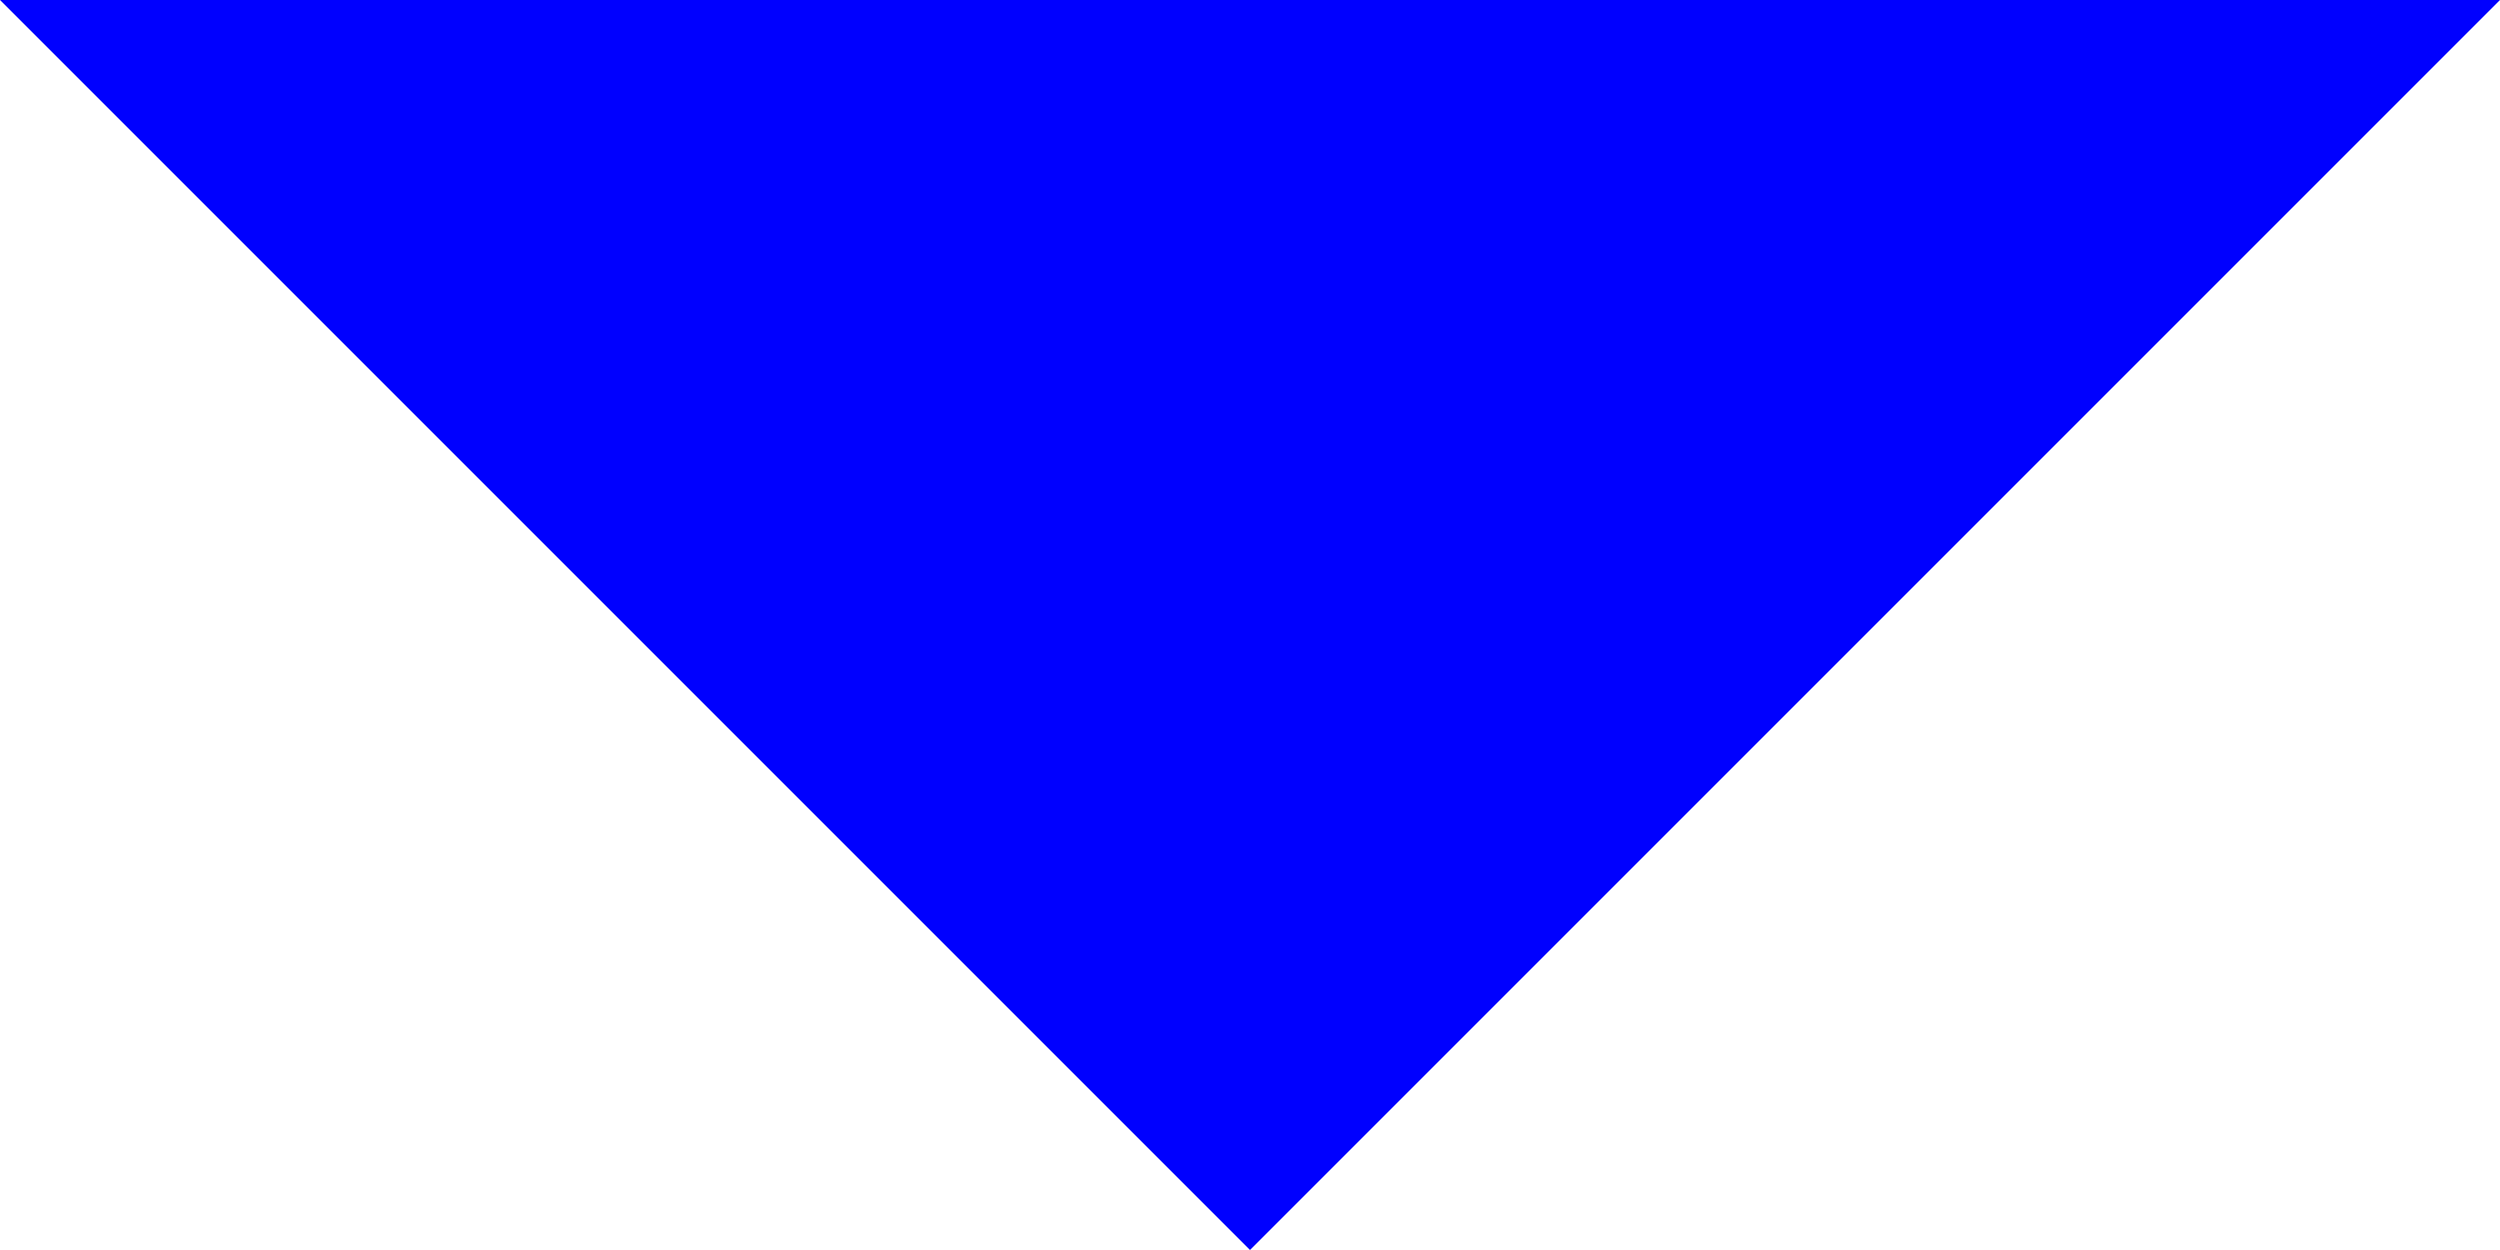
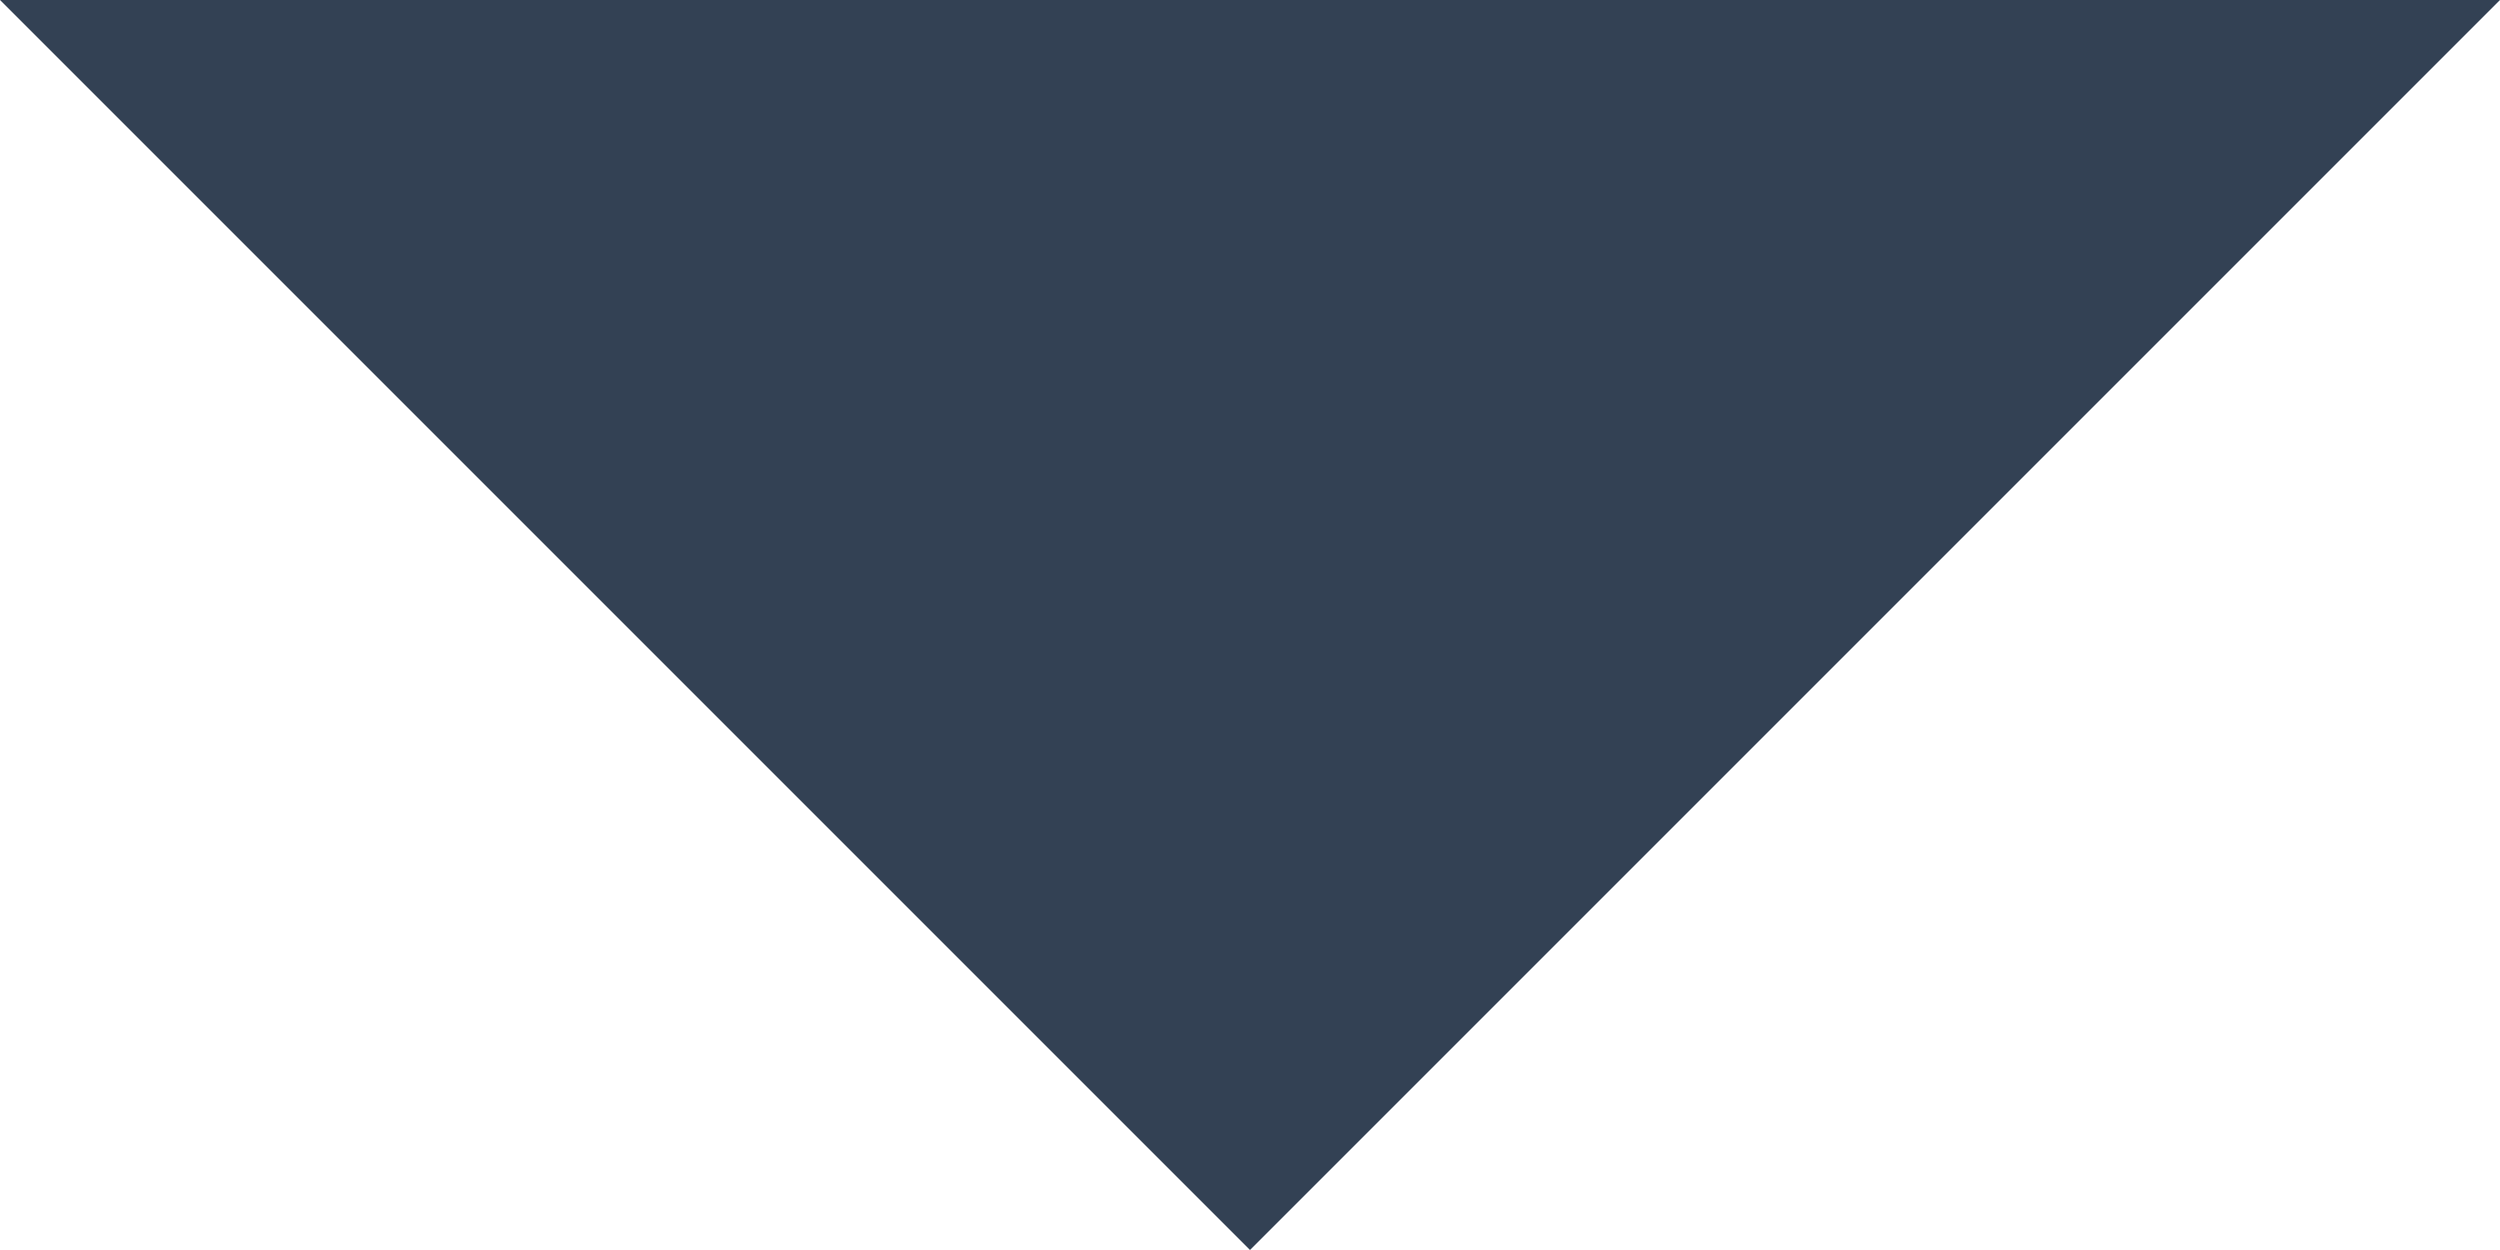
- <svg xmlns="http://www.w3.org/2000/svg" fill="blue" width="10" height="5" viewBox="0 0 30 10" preserveAspectRatio="none" style="display: block;">
+ <svg xmlns="http://www.w3.org/2000/svg" fill="#334154" width="10" height="5" viewBox="0 0 30 10" preserveAspectRatio="none" style="display: block;">
  <polygon points="0,0 30,0 15,10">
  </polygon>
</svg>
